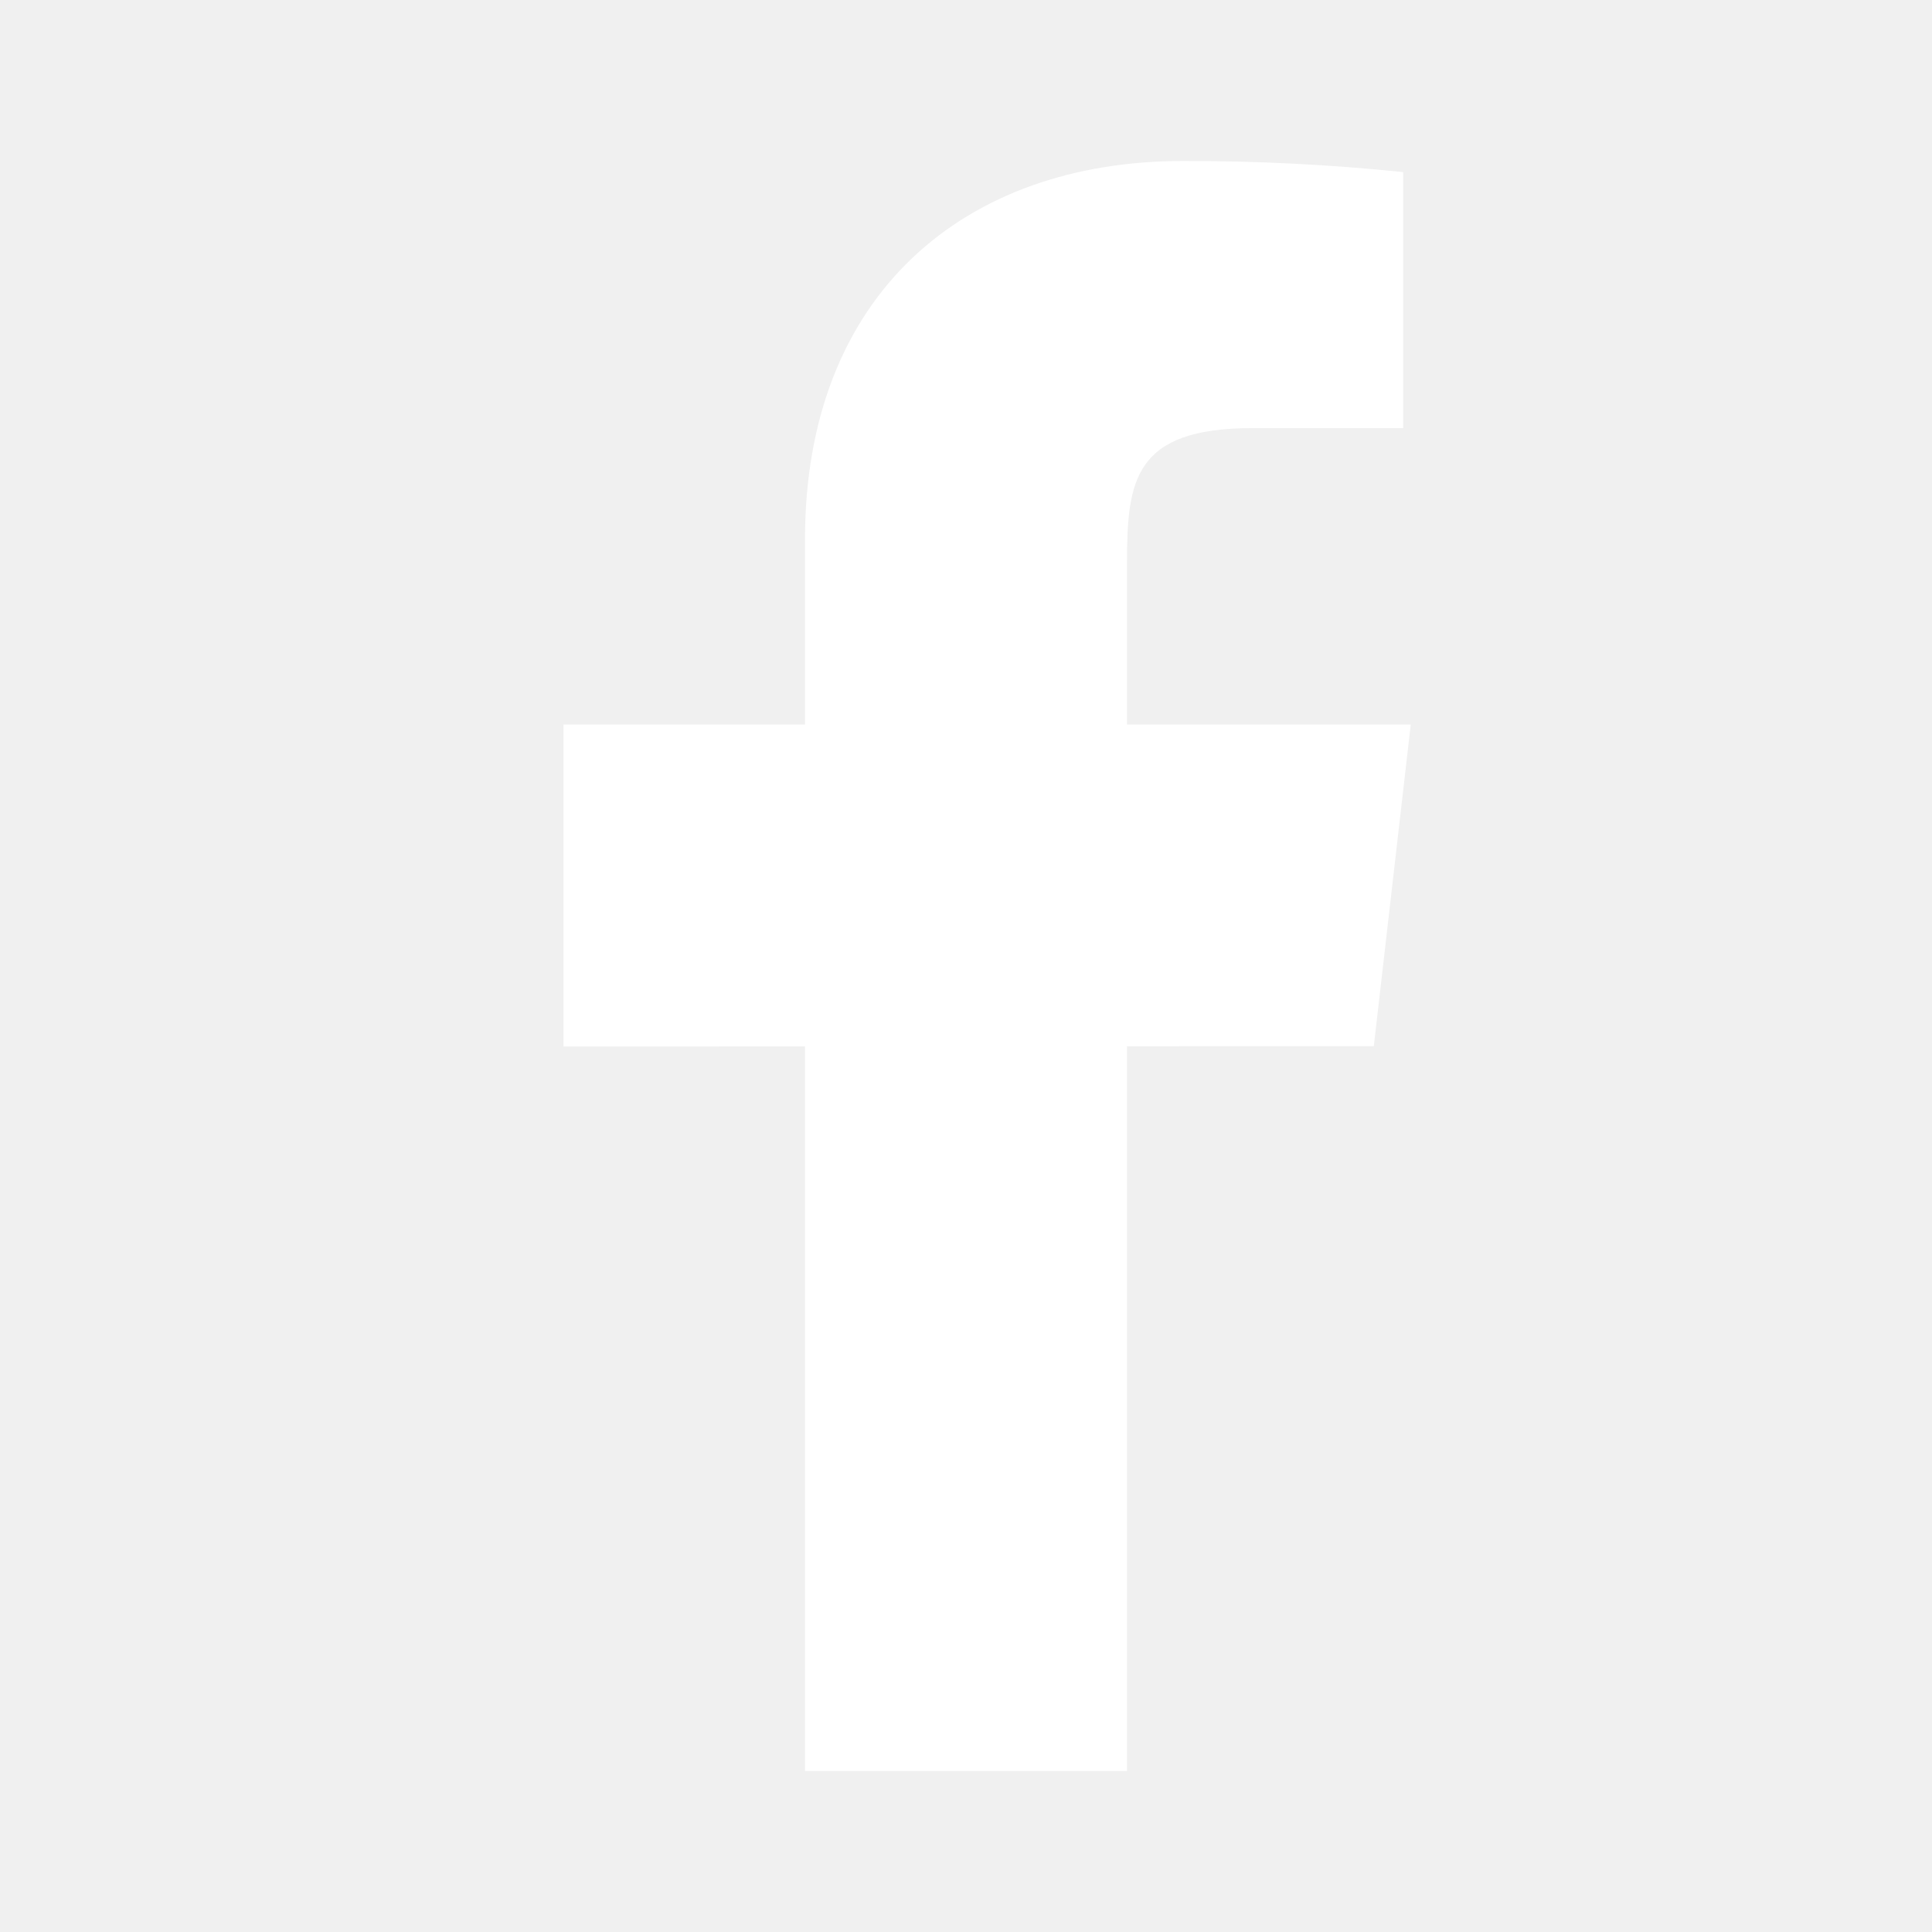
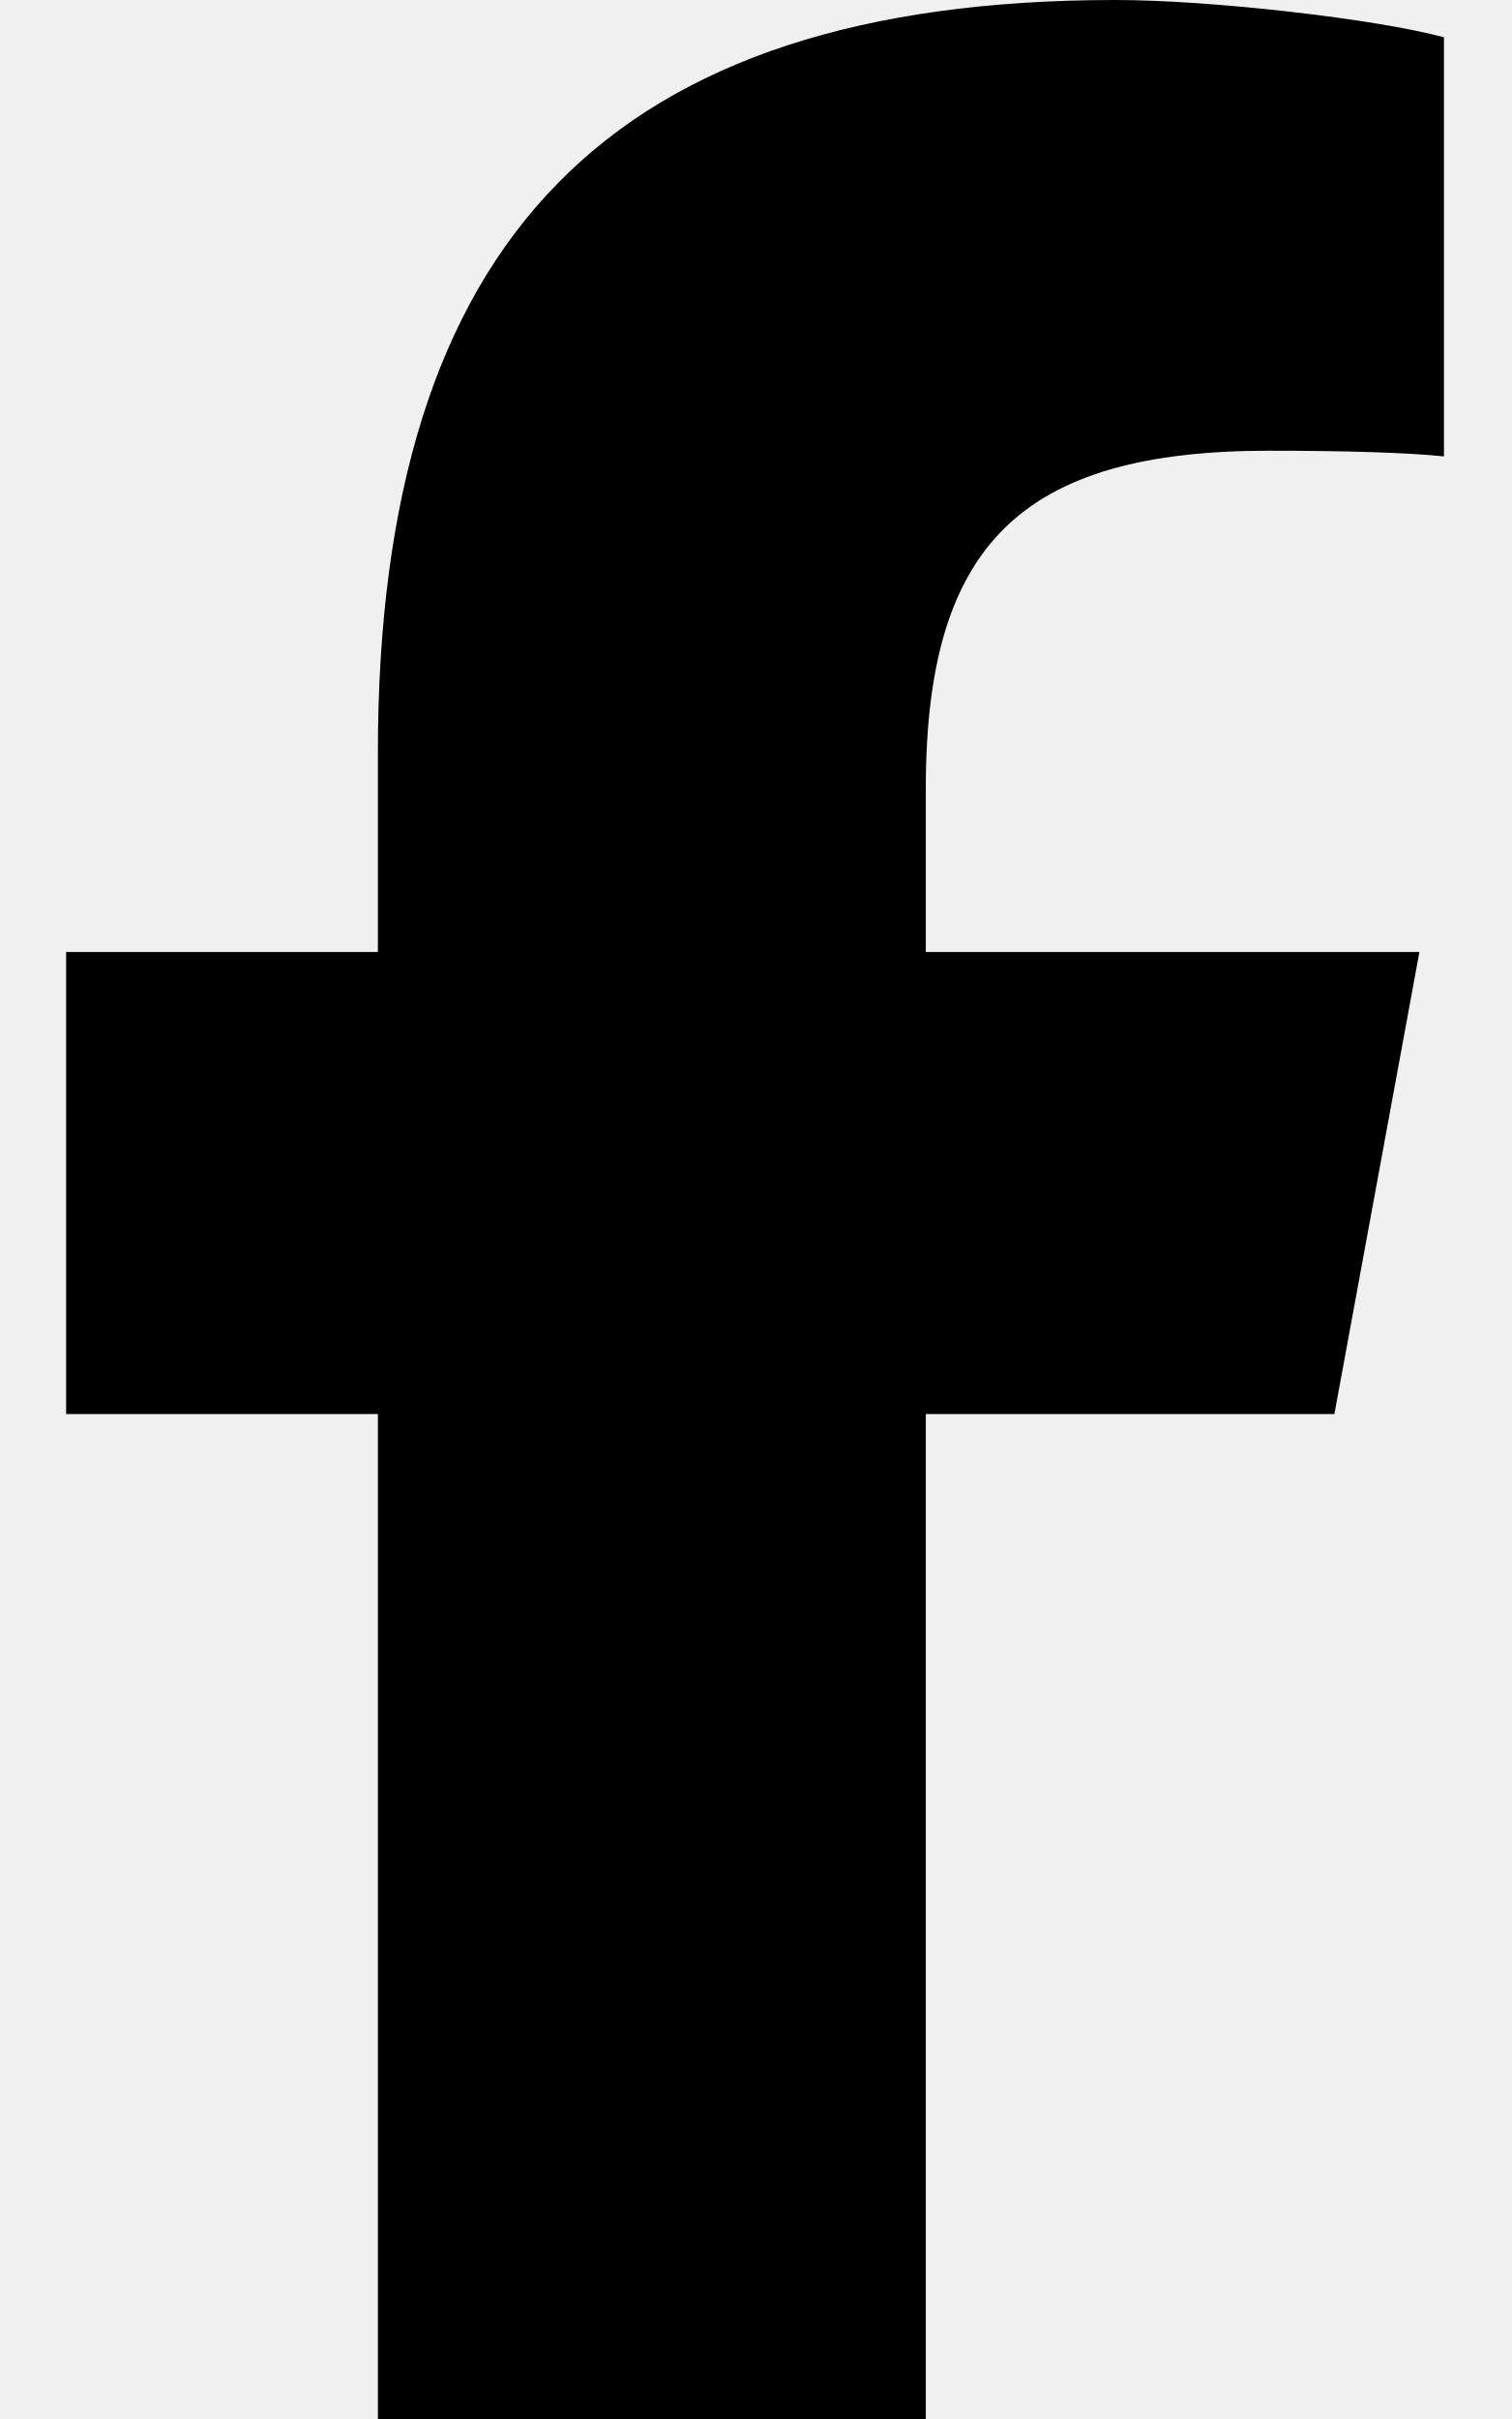
- <svg xmlns="http://www.w3.org/2000/svg" fill="#FFFFFF" viewBox="0 0 24 24" width="48px" height="48px">
-   <path d="M17.525,9H14V7c0-1.032,0.084-1.682,1.563-1.682h1.868v-3.18C16.522,2.044,15.608,1.998,14.693,2 C11.98,2,10,3.657,10,6.699V9H7v4l3-0.001V22h4v-9.003l3.066-0.001L17.525,9z" />
+ <svg xmlns="http://www.w3.org/2000/svg" viewBox="0 0 320 512">
+   <path d="M80 299.3V512H196V299.3h86.5l18-97.8H196V166.9c0-51.7 20.3-71.5 72.7-71.5c16.3 0 29.4 .4 37 1.2V7.9C291.4 4 256.4 0 236.2 0C129.3 0 80 50.5 80 159.4v42.1H14v97.8H80z" />
</svg>
